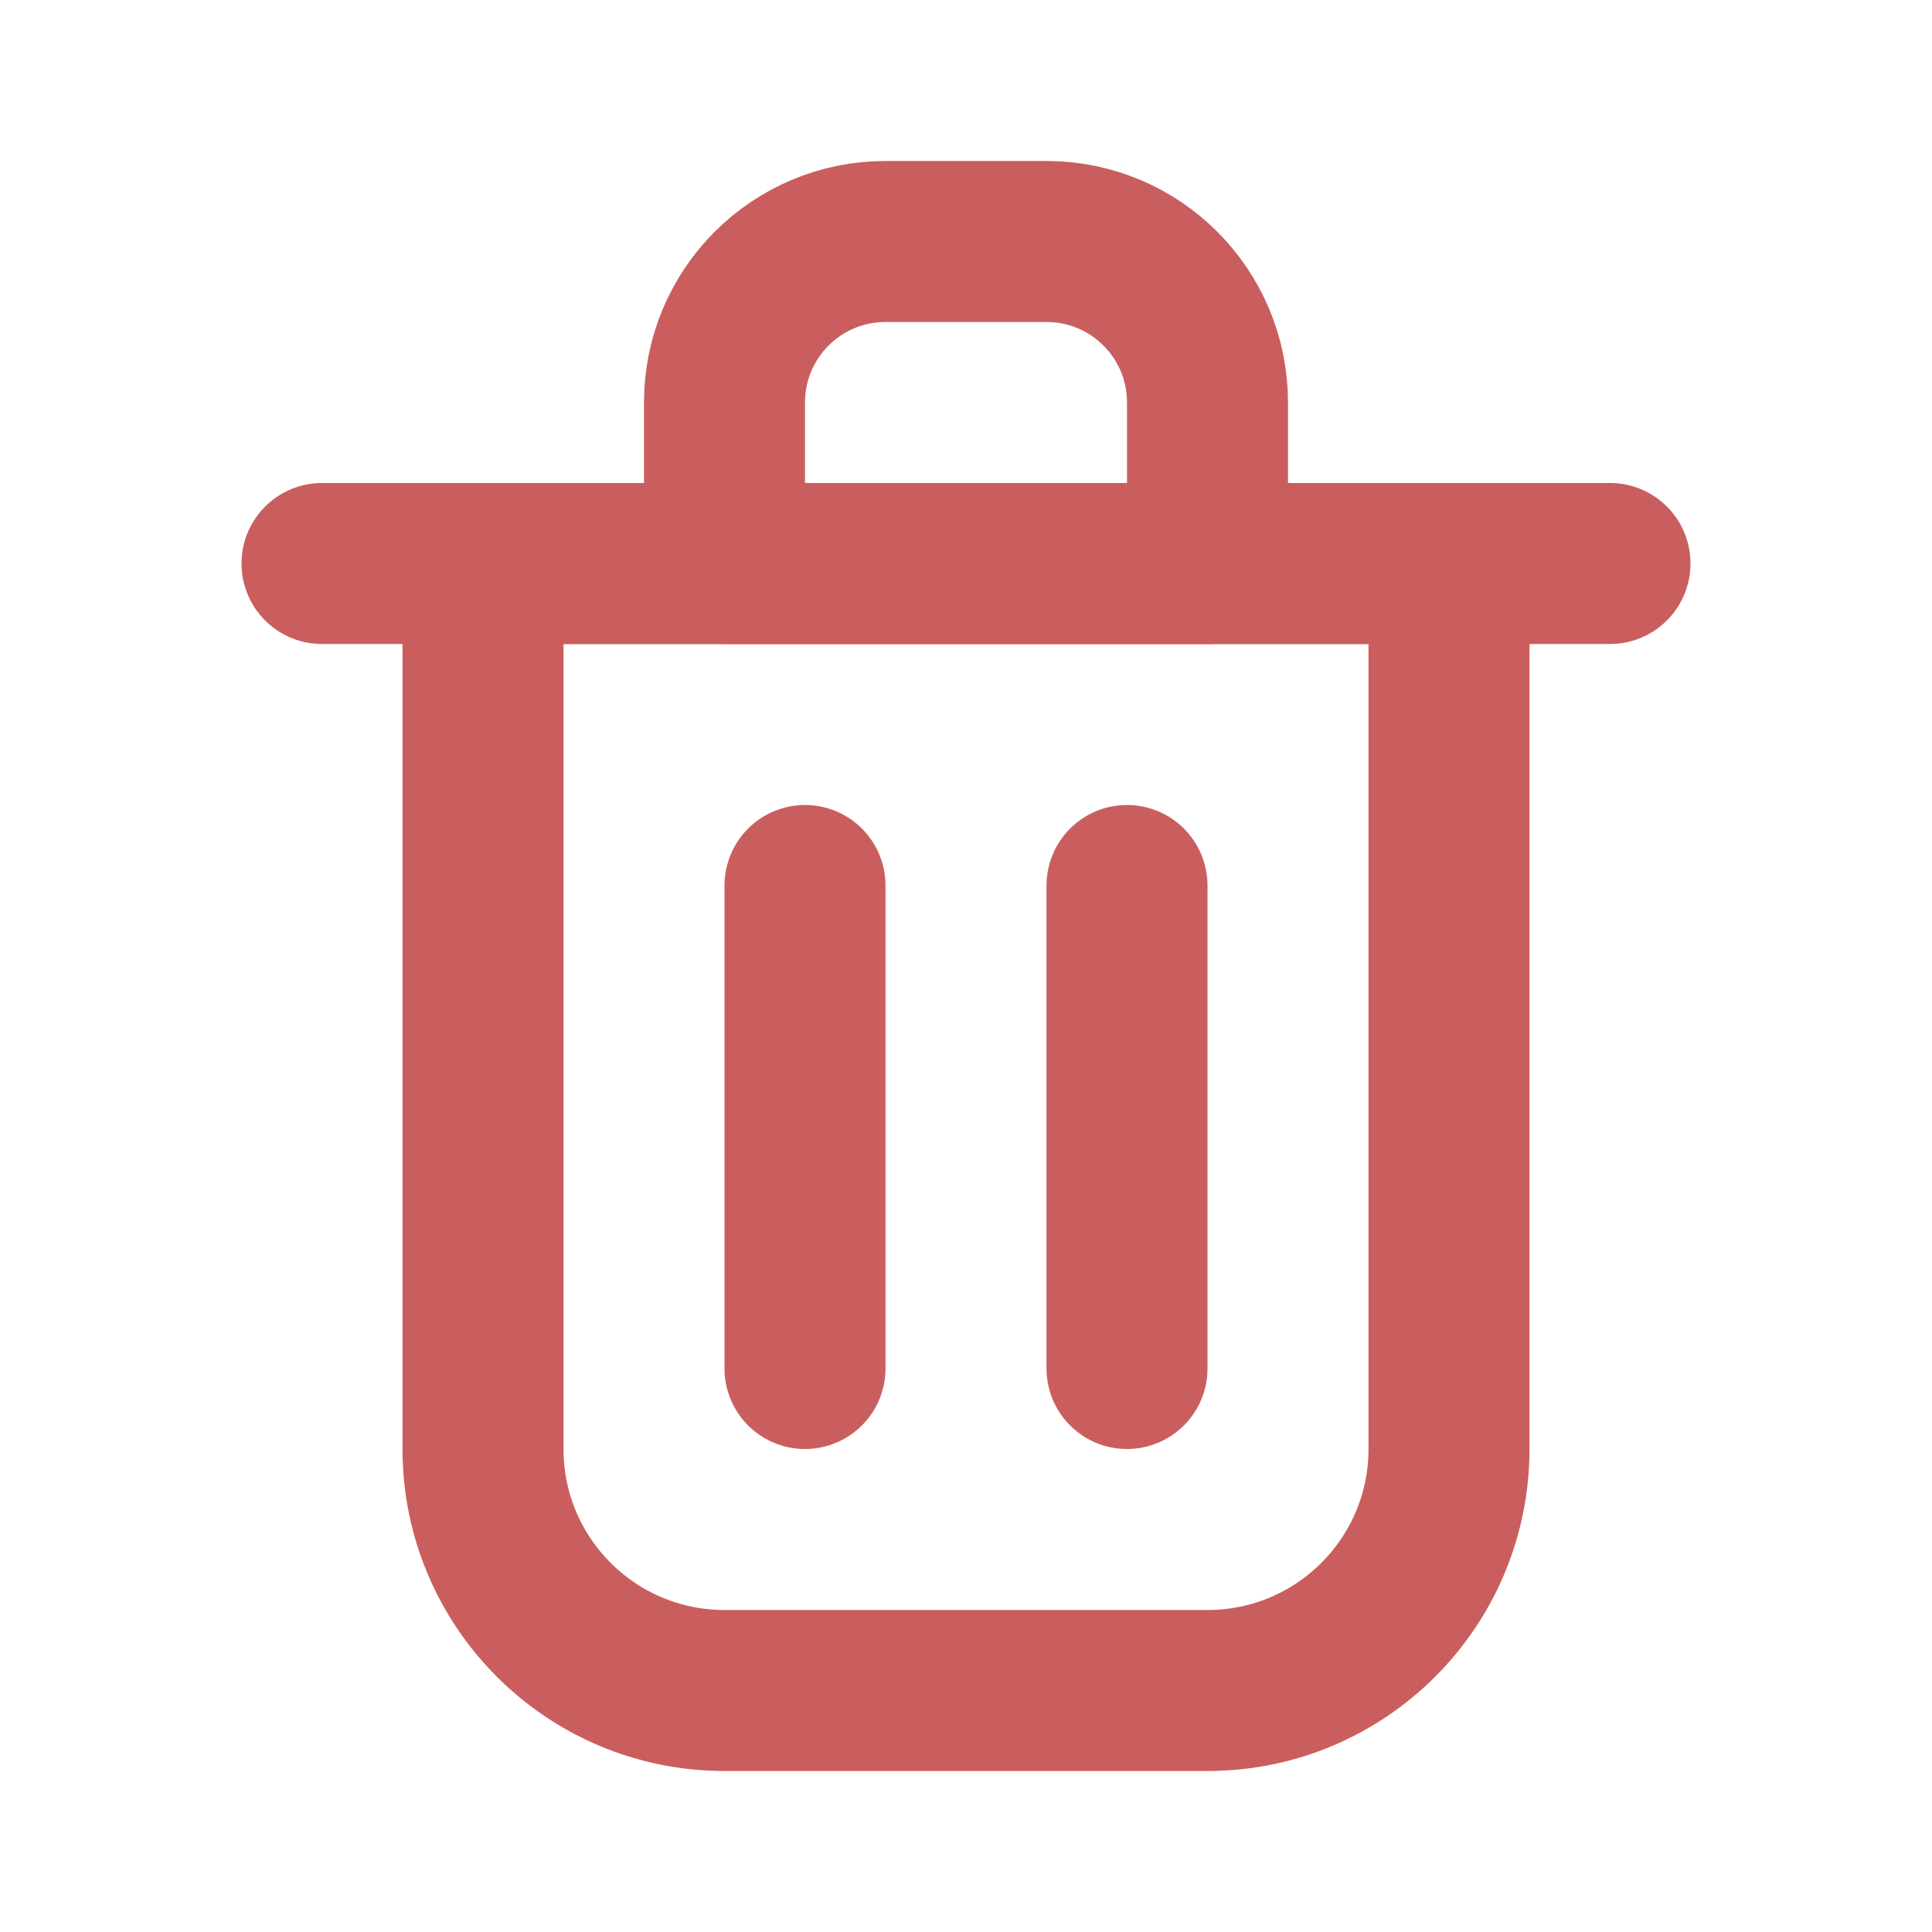
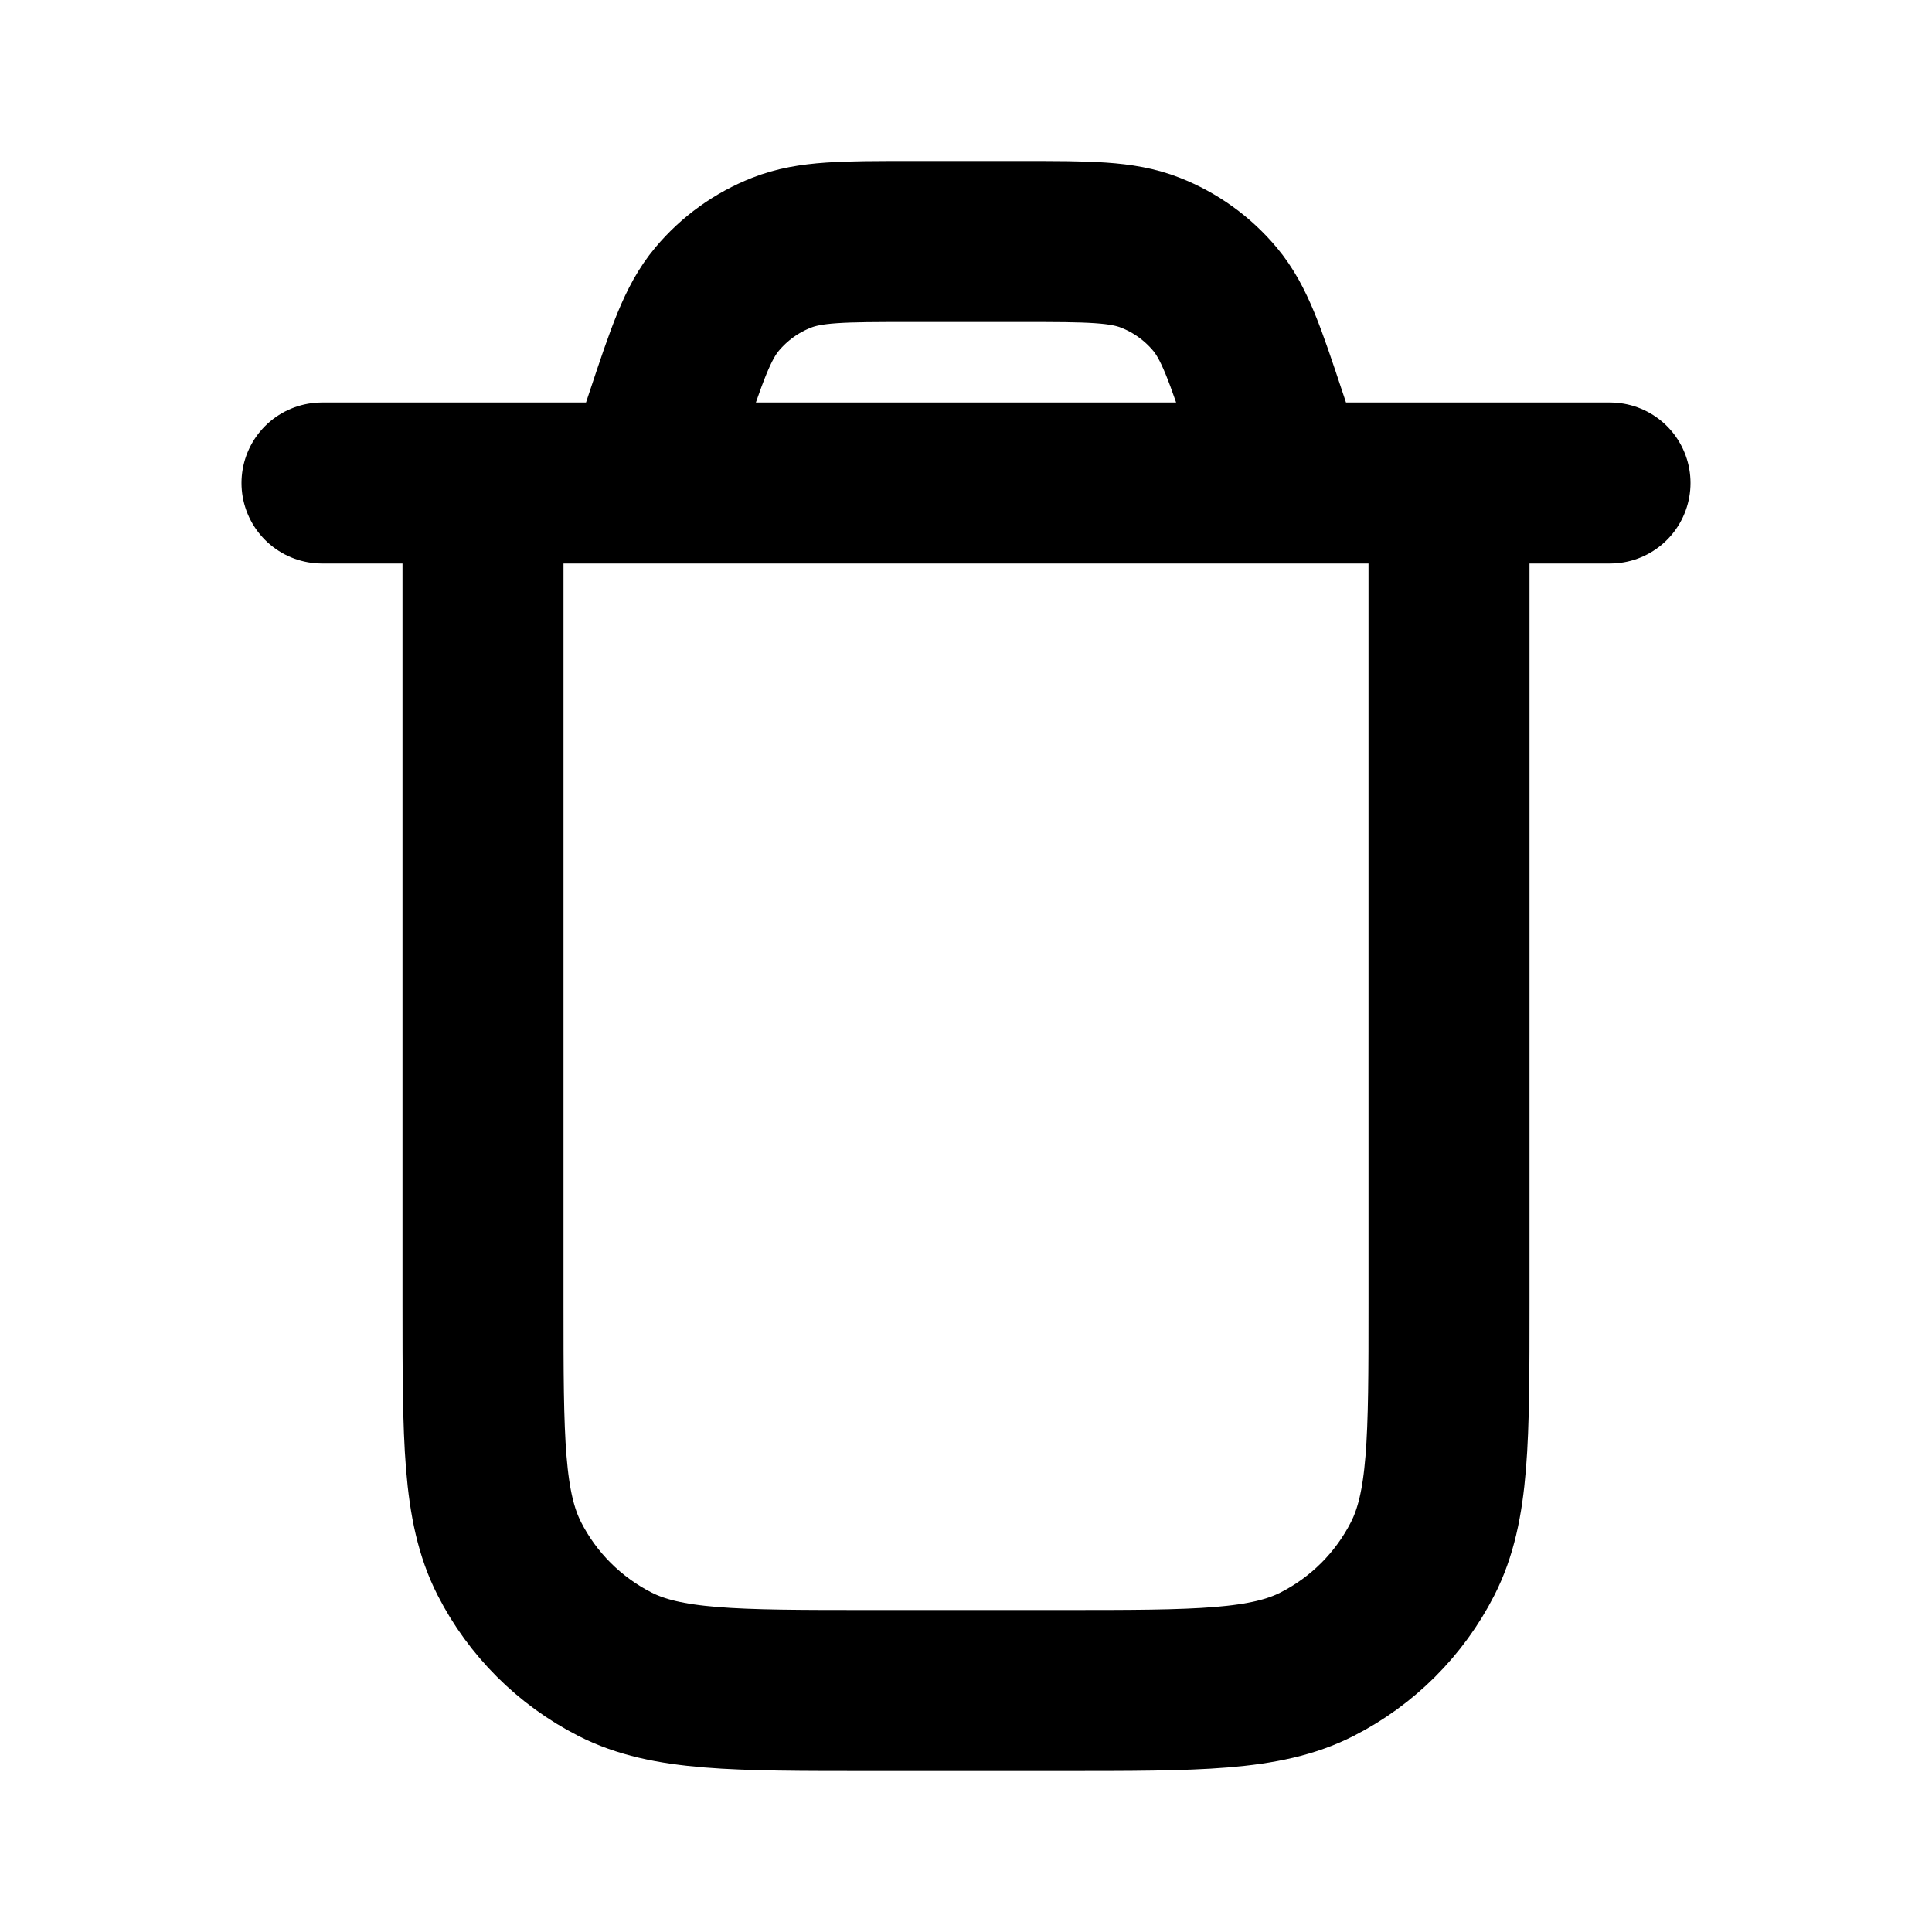
<svg xmlns="http://www.w3.org/2000/svg" width="800px" height="800px" viewBox="0 0 24 24" fill="none">
-   <g id="SVGRepo_bgCarrier" stroke-width="0" />
-   <g id="SVGRepo_tracerCarrier" stroke-linecap="round" stroke-linejoin="round" />
-   <g id="SVGRepo_iconCarrier">
-     <path d="M10 11V17" stroke="rgb(202, 94, 94) " stroke-width="2" stroke-linecap="round" stroke-linejoin="round" />
-     <path d="M14 11V17" stroke="rgb(202, 94, 94) " stroke-width="2" stroke-linecap="round" stroke-linejoin="round" />
-     <path d="M4 7H20" stroke="rgb(202, 94, 94) " stroke-width="2" stroke-linecap="round" stroke-linejoin="round" />
-     <path d="M6 7H12H18V18C18 19.657 16.657 21 15 21H9C7.343 21 6 19.657 6 18V7Z" stroke="rgb(202, 94, 94) " stroke-width="2" stroke-linecap="round" stroke-linejoin="round" />
-     <path d="M9 5C9 3.895 9.895 3 11 3H13C14.105 3 15 3.895 15 5V7H9V5Z" stroke="rgb(202, 94, 94) " stroke-width="2" stroke-linecap="round" stroke-linejoin="round" />
-   </g>
+   <path d="M18 6V16.2C18 17.88 18 18.72 17.673 19.362C17.385 19.927 16.927 20.385 16.362 20.673C15.72 21 14.88 21 13.2 21H10.8C9.12 21 8.28 21 7.638 20.673C7.074 20.385 6.615 19.927 6.327 19.362C6 18.72 6 17.88 6 16.2V6M4 6H20M16 6L15.729 5.188C15.467 4.401 15.336 4.008 15.093 3.717C14.878 3.46 14.602 3.261 14.29 3.139C13.938 3 13.523 3 12.694 3H11.306C10.477 3 10.062 3 9.71 3.139C9.398 3.261 9.122 3.46 8.907 3.717C8.664 4.008 8.533 4.401 8.271 5.188L8 6" stroke="#000000" stroke-width="2" stroke-linecap="round" stroke-linejoin="round" />
</svg>
